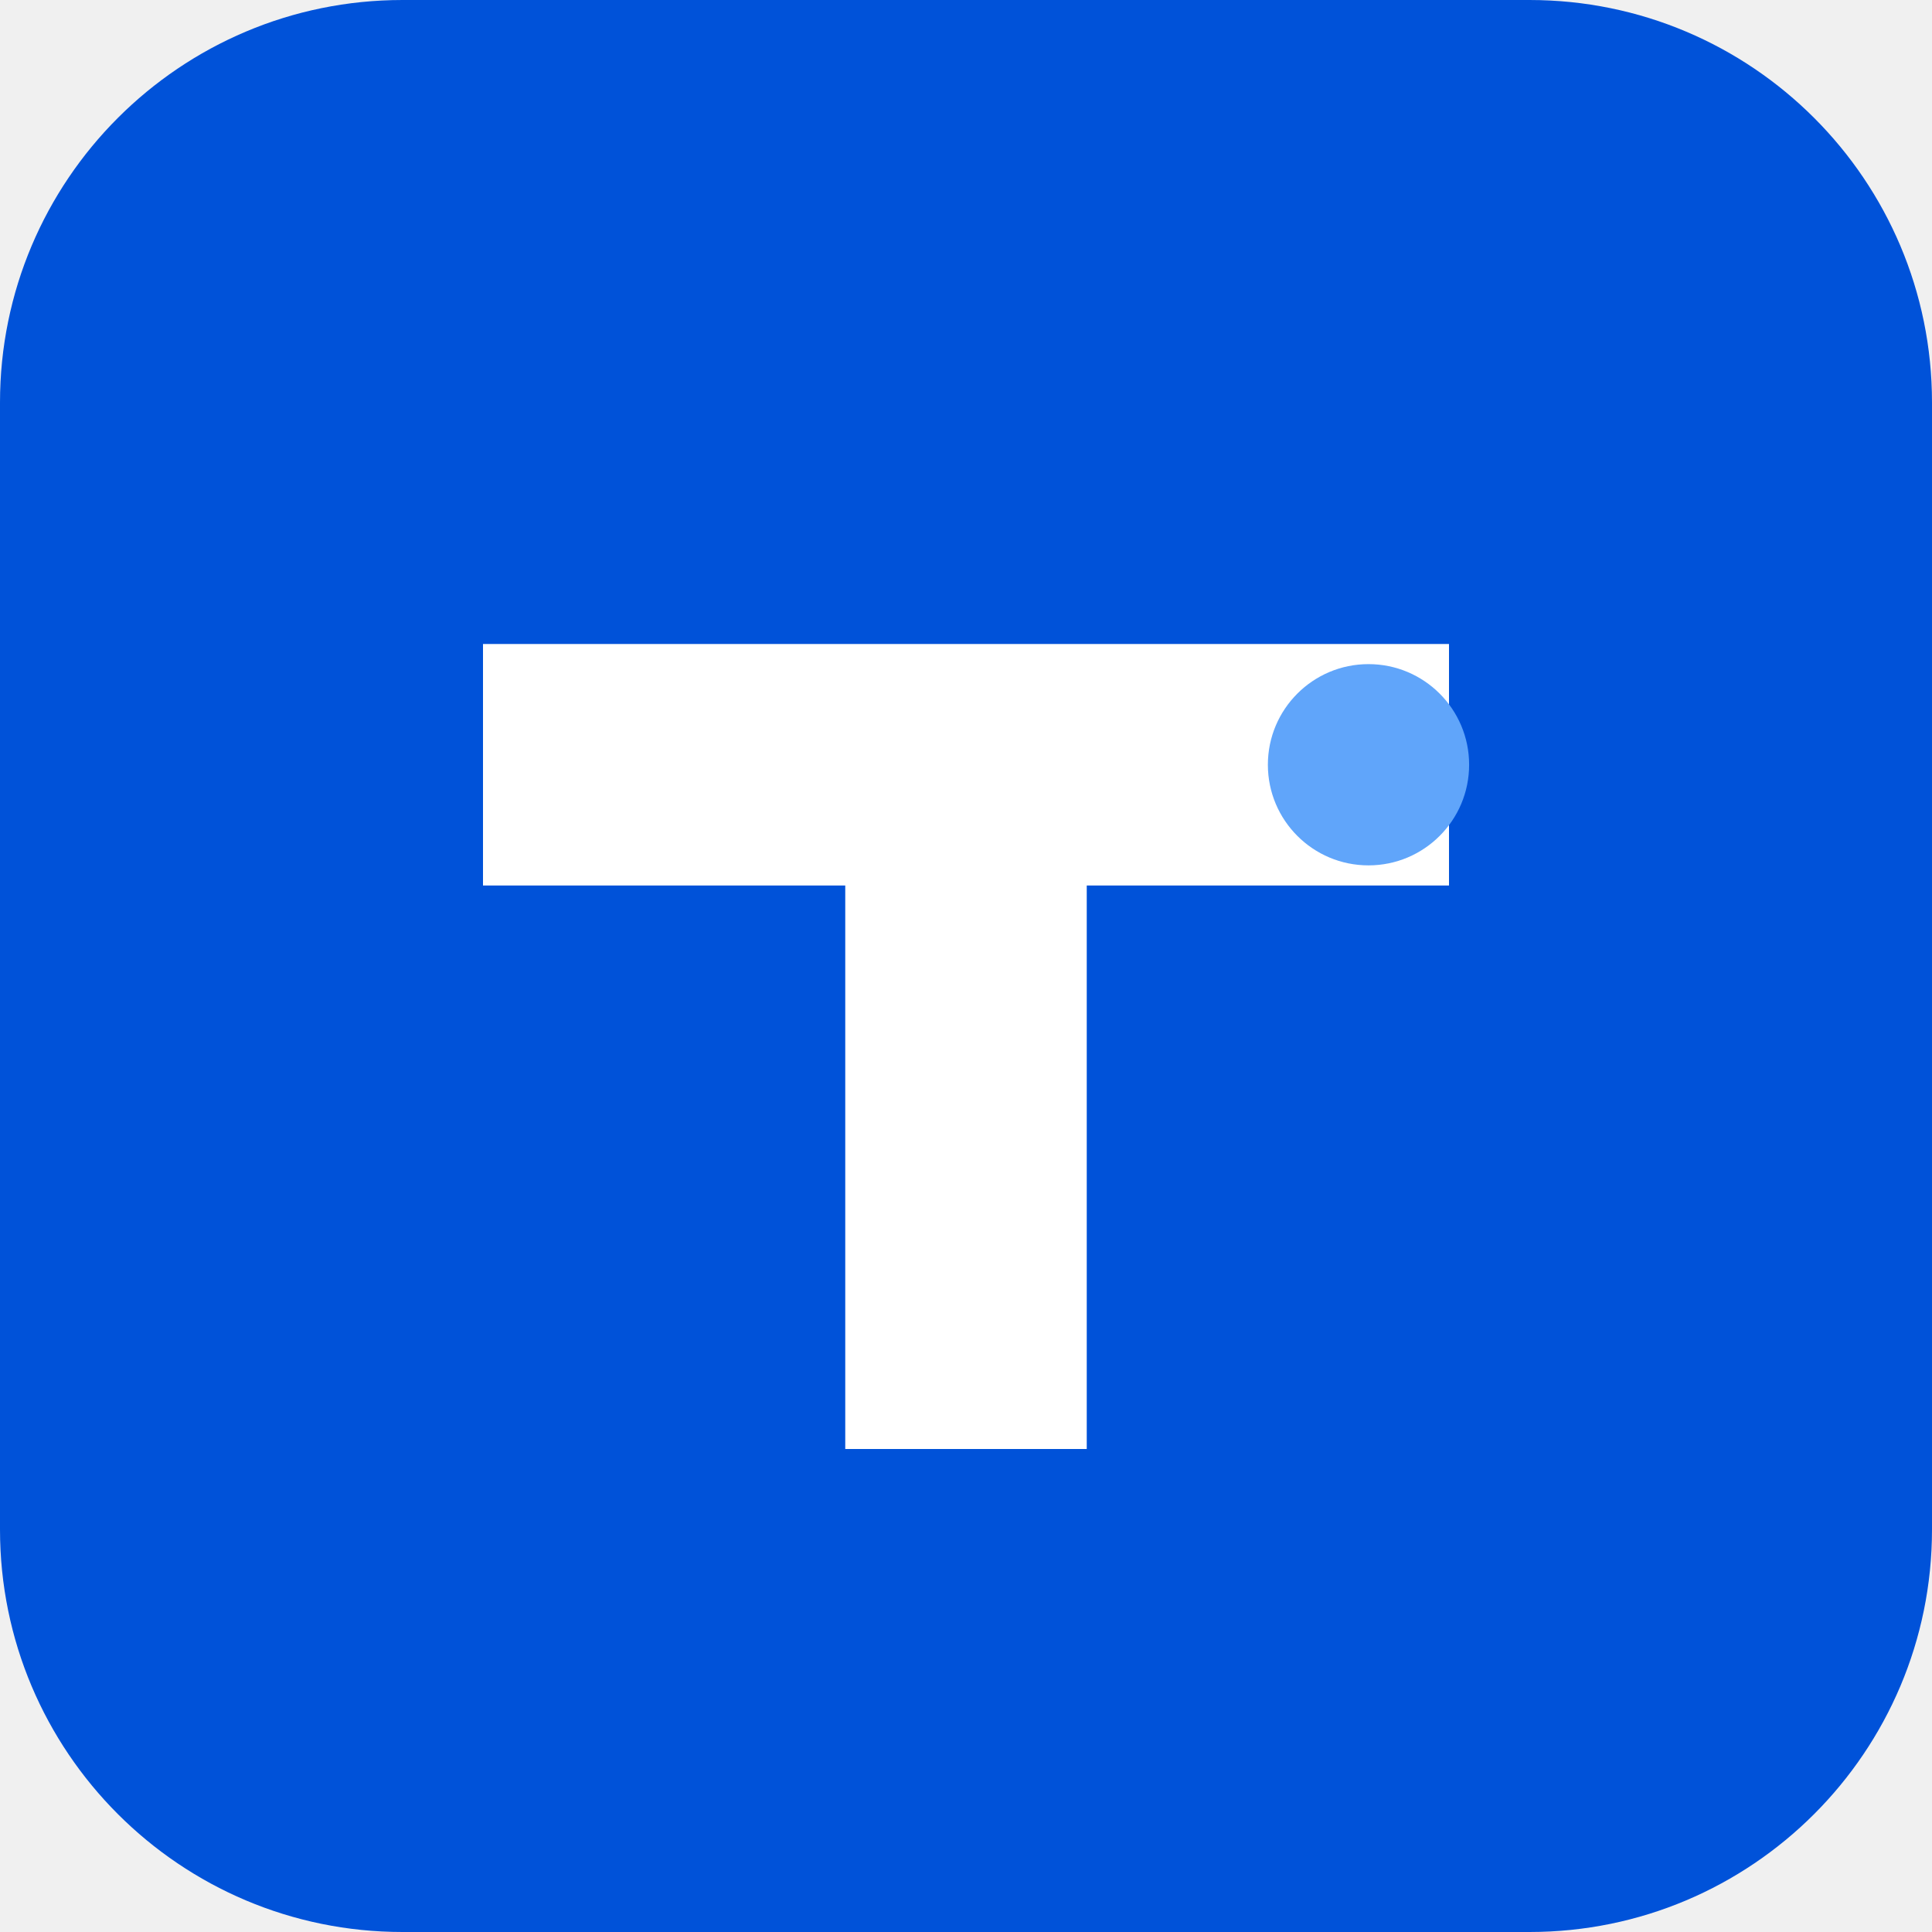
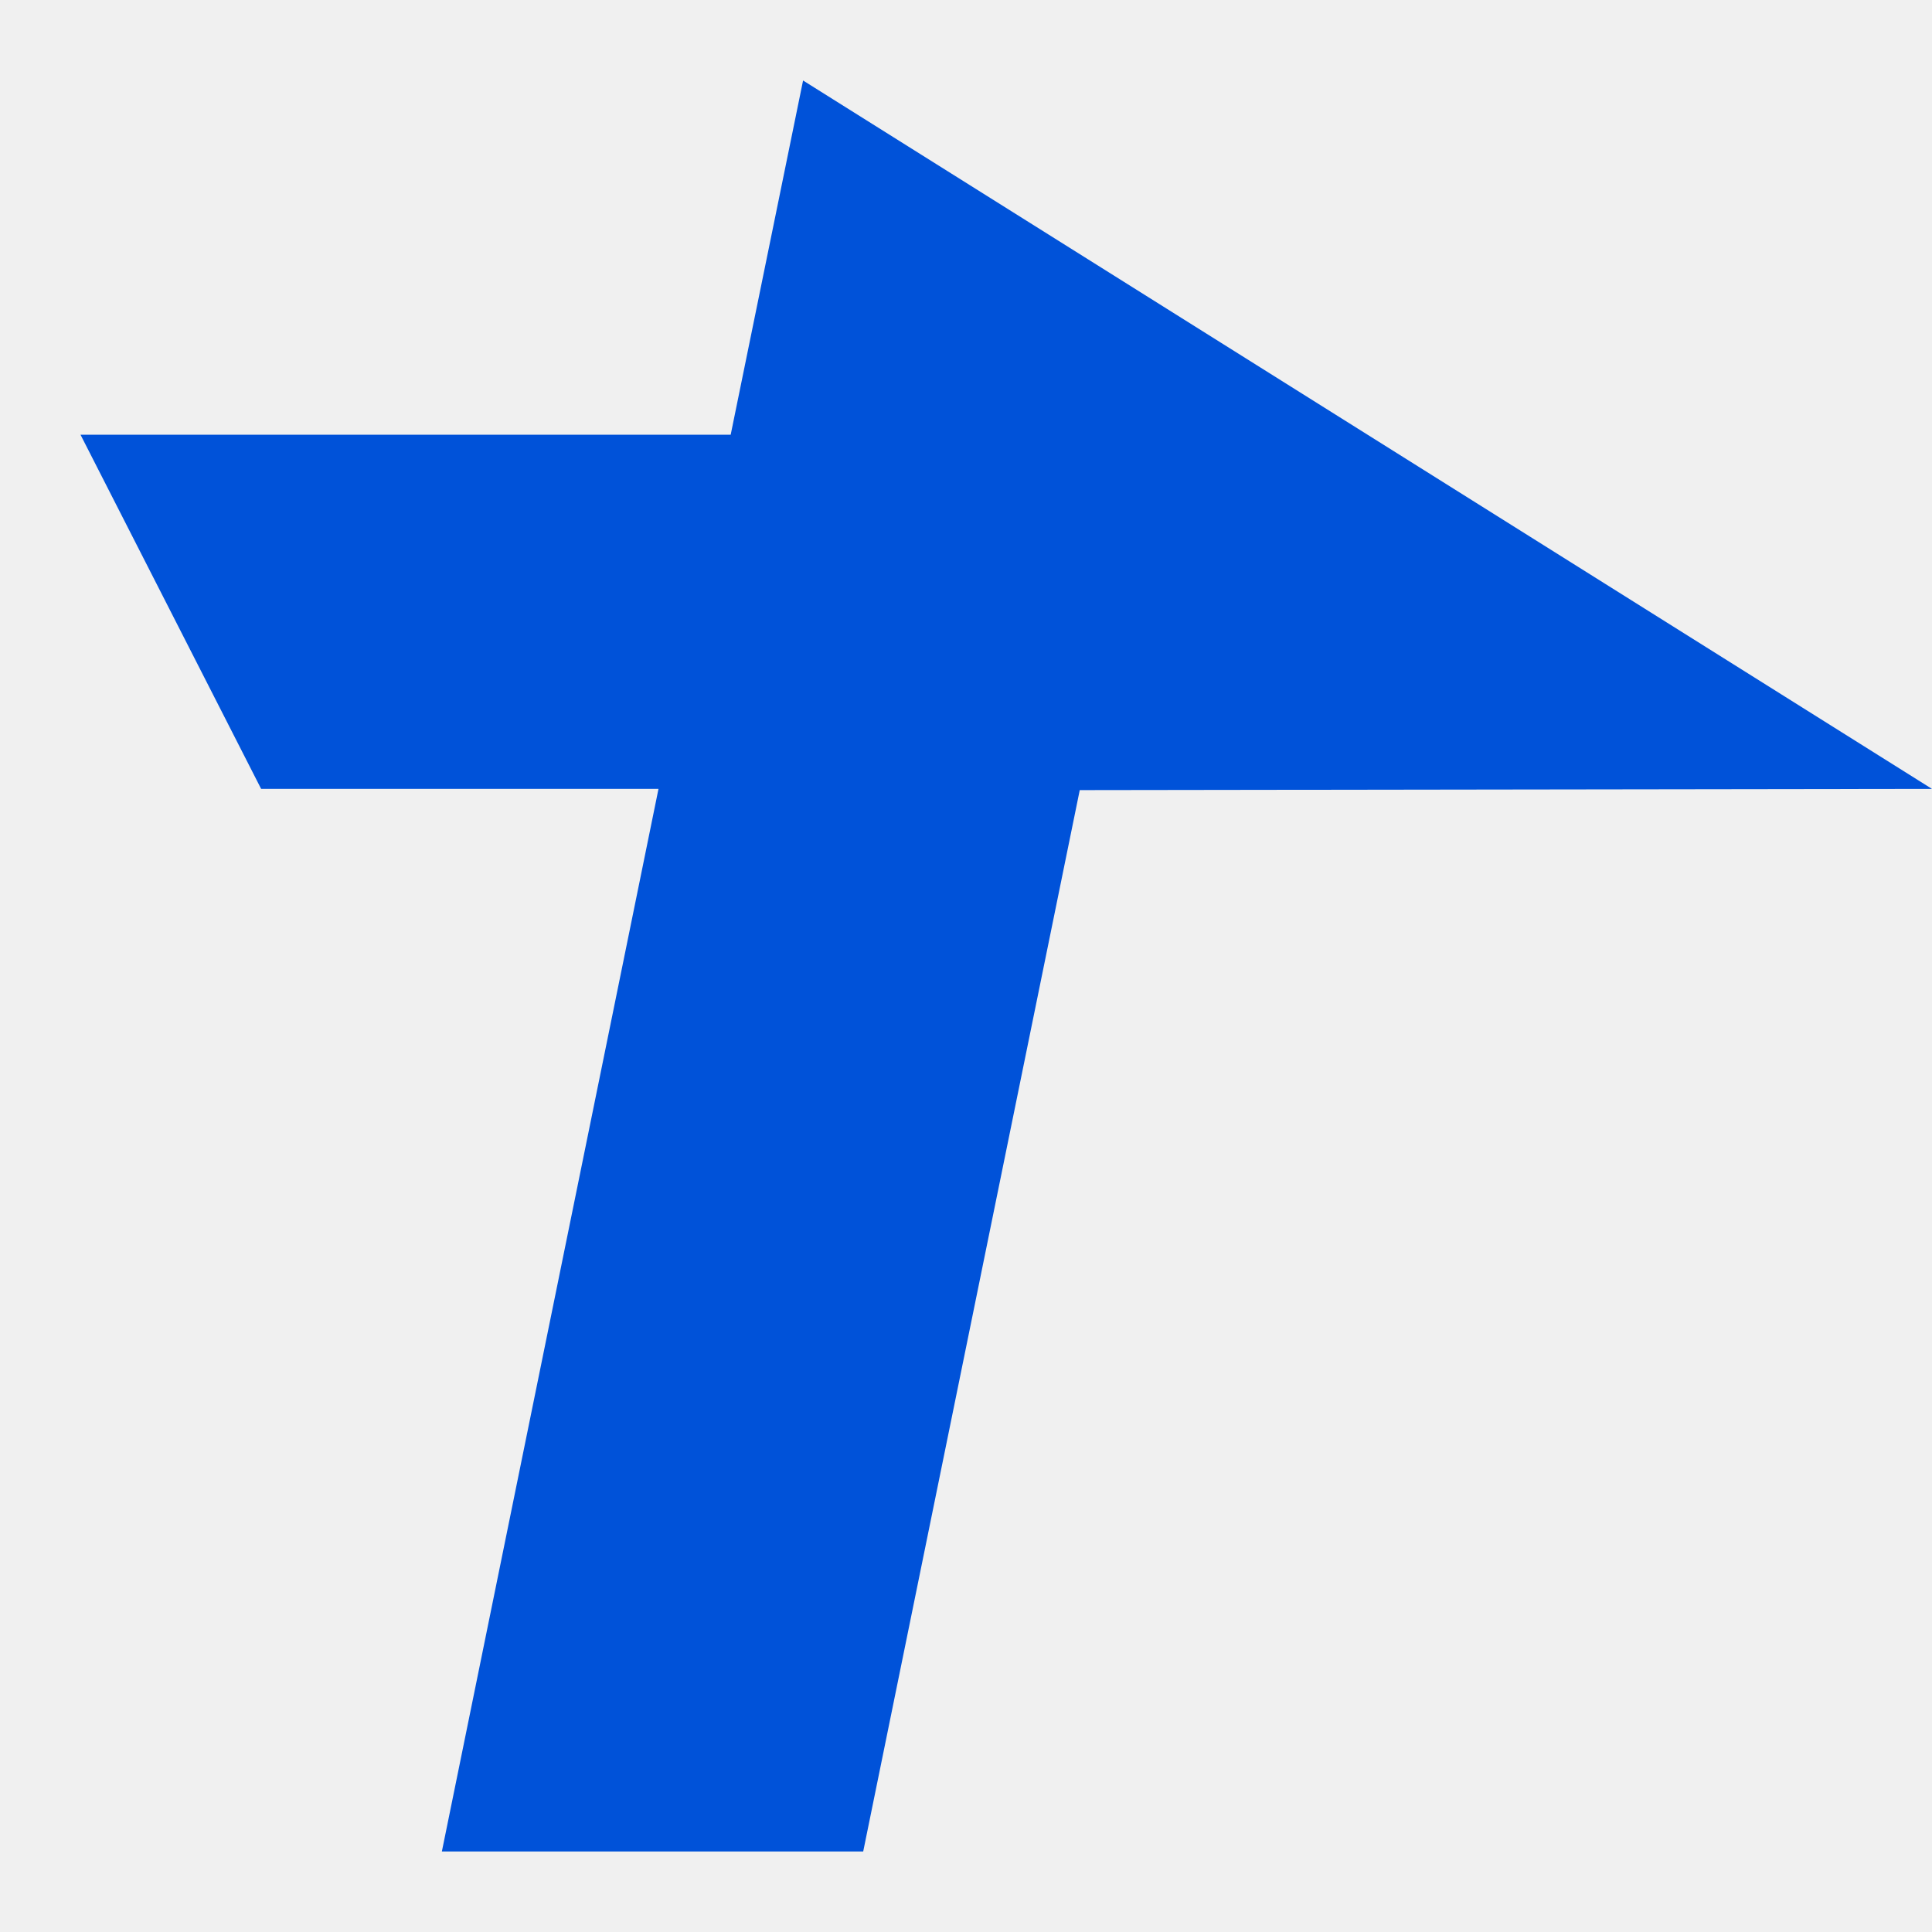
- <svg xmlns="http://www.w3.org/2000/svg" viewBox="0 0 48 48" width="48" height="48">
-   <rect width="48" height="48" rx="10" fill="#0052D9" />
-   <path d="M12 16h24v6H27v14h-6V22H12v-6z" fill="#ffffff" />
-   <circle cx="34" cy="19" r="2.5" fill="#60A5FA" />
+ <svg xmlns="http://www.w3.org/2000/svg" height="1em" style="flex:none;line-height:1" viewBox="0 0 24 24" width="1em">
+   <path d="M9.976 1L24 9.8l-10.587.015L10.723 23H5.489L8.18 9.8H3.244L1 5.4h8.077L9.976 1z" fill="#0052D9" fill-rule="evenodd" />
</svg>
